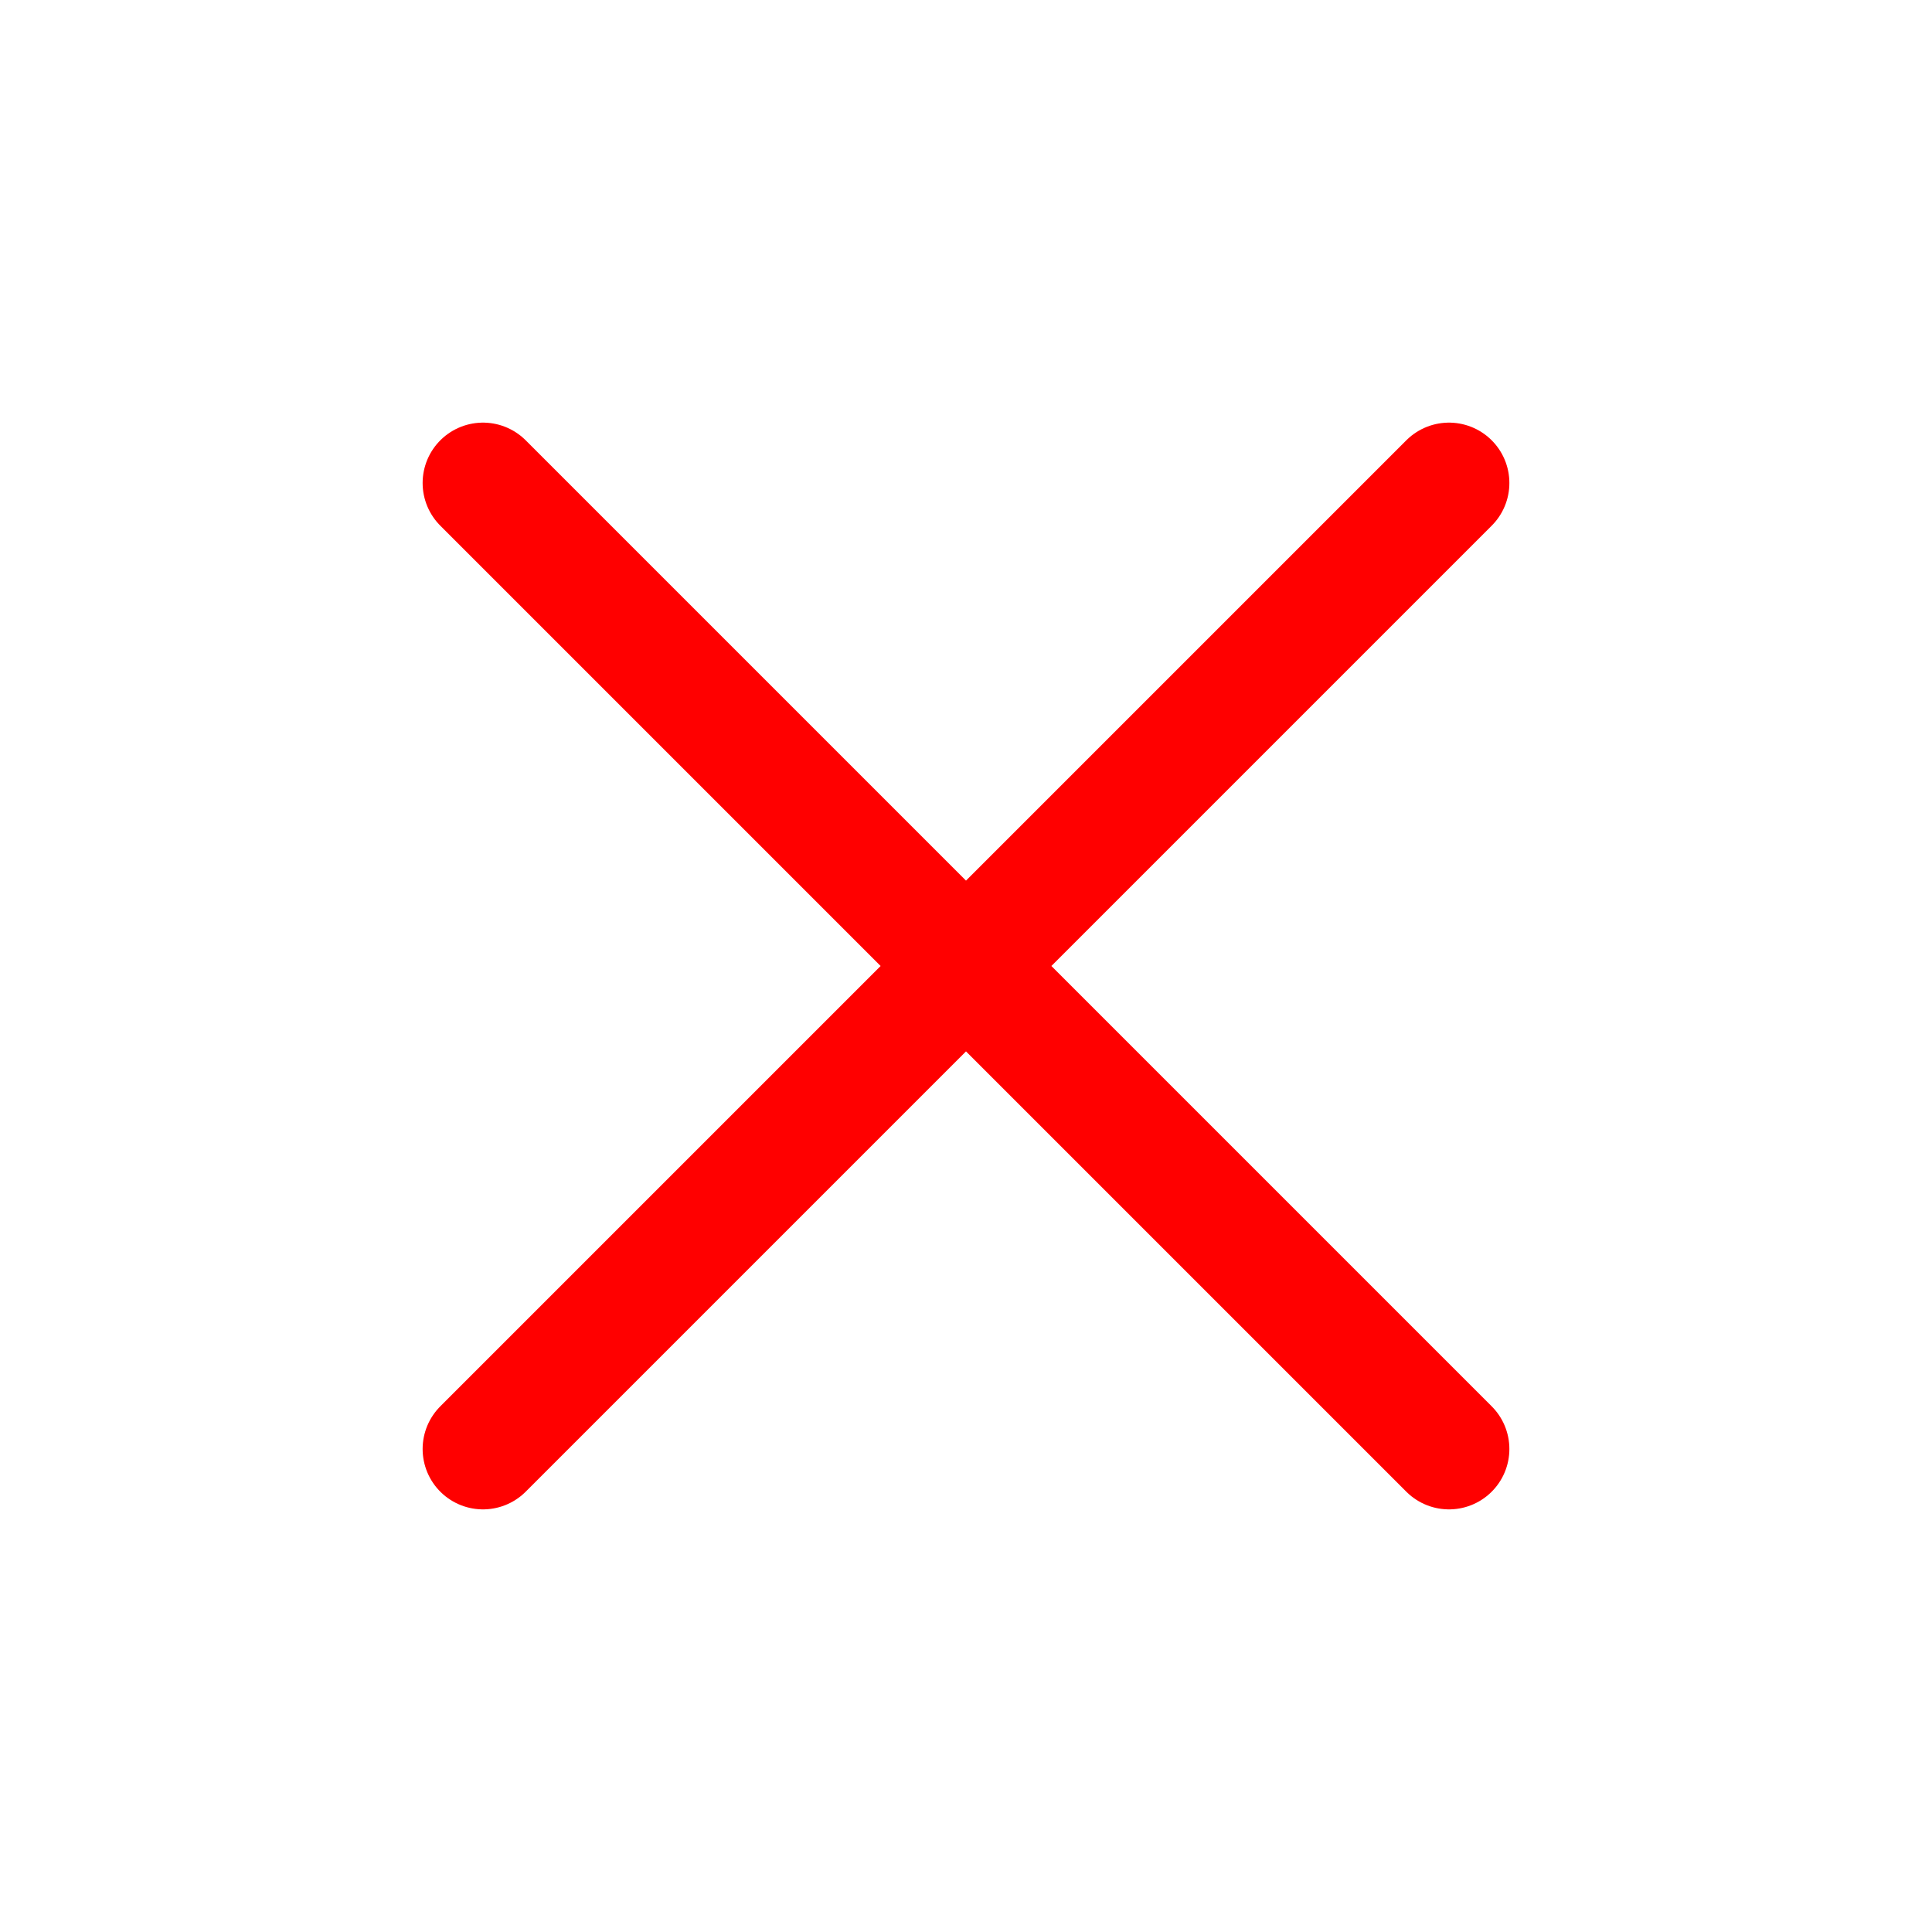
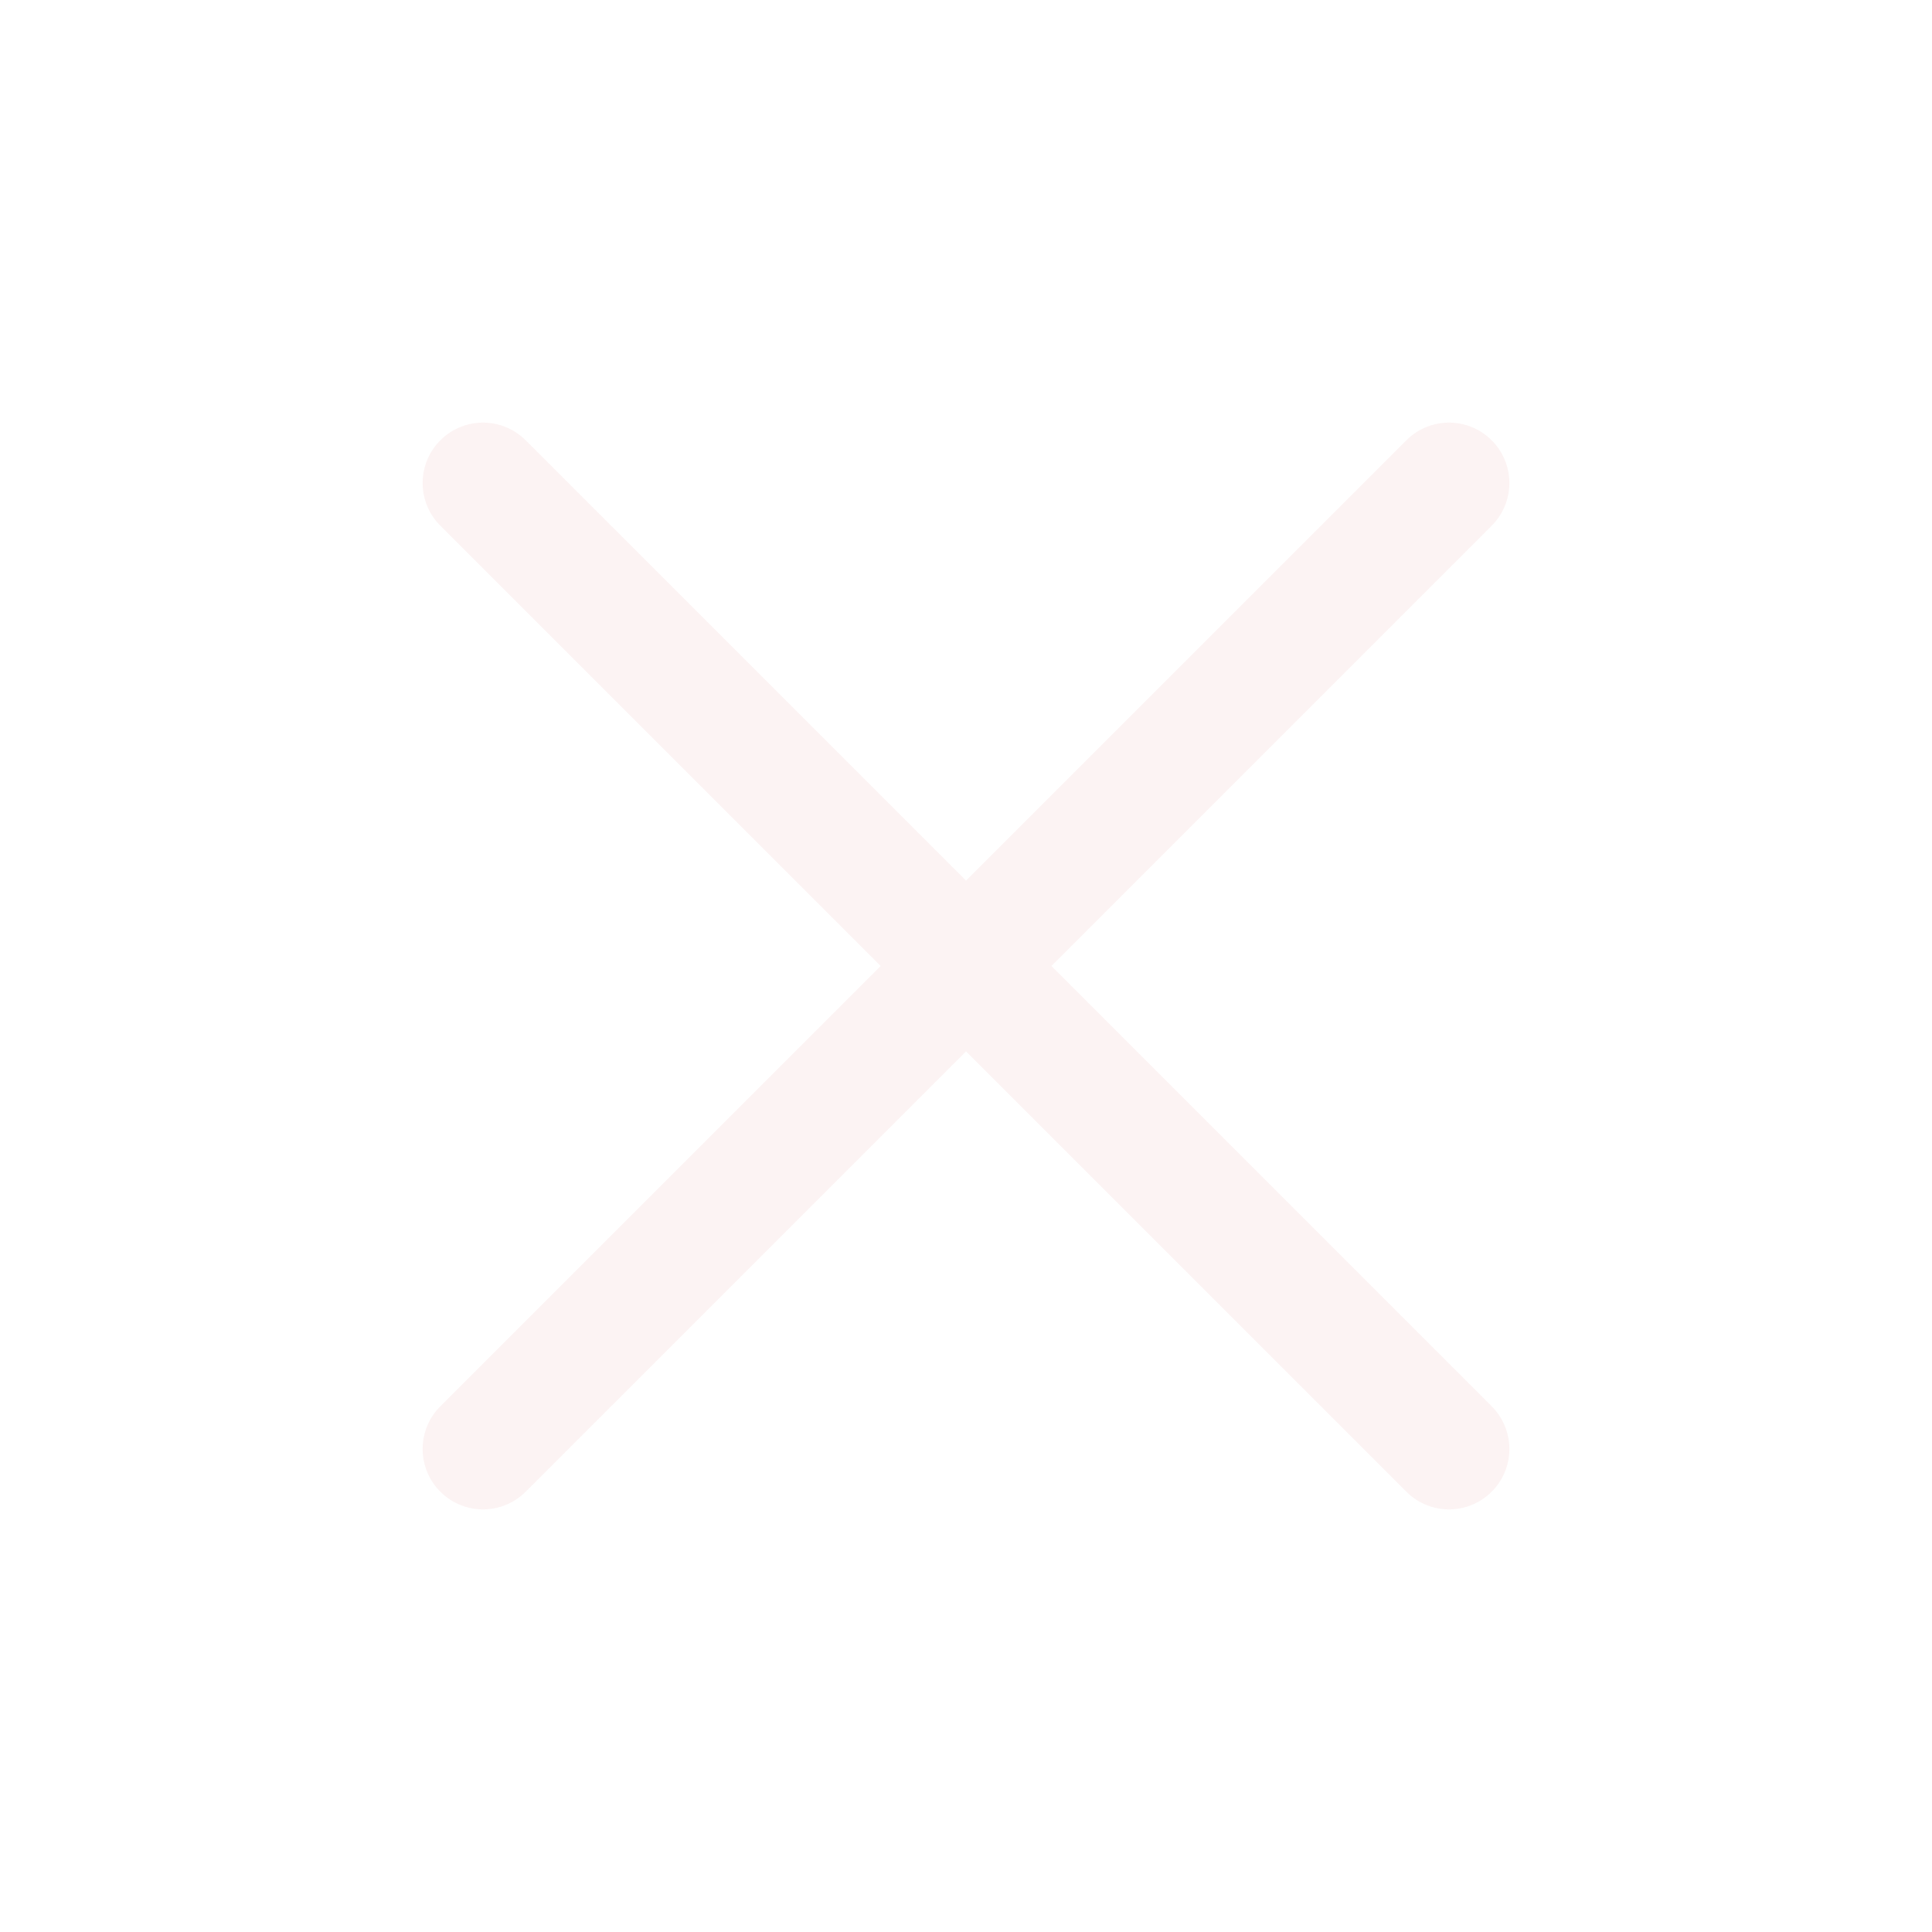
- <svg xmlns="http://www.w3.org/2000/svg" fill="red" viewBox="0 0 24 24" stroke-width="1.5" stroke="red" class="w-6 h-6">
+ <svg xmlns="http://www.w3.org/2000/svg" fill="red" viewBox="0 0 24 24" stroke-width="1.5" stroke="#fcf3f3" class="w-6 h-6">
  <path stroke-linecap="round" stroke-linejoin="round" d="M6 18L18 6M6 6l12 12" />
</svg>
